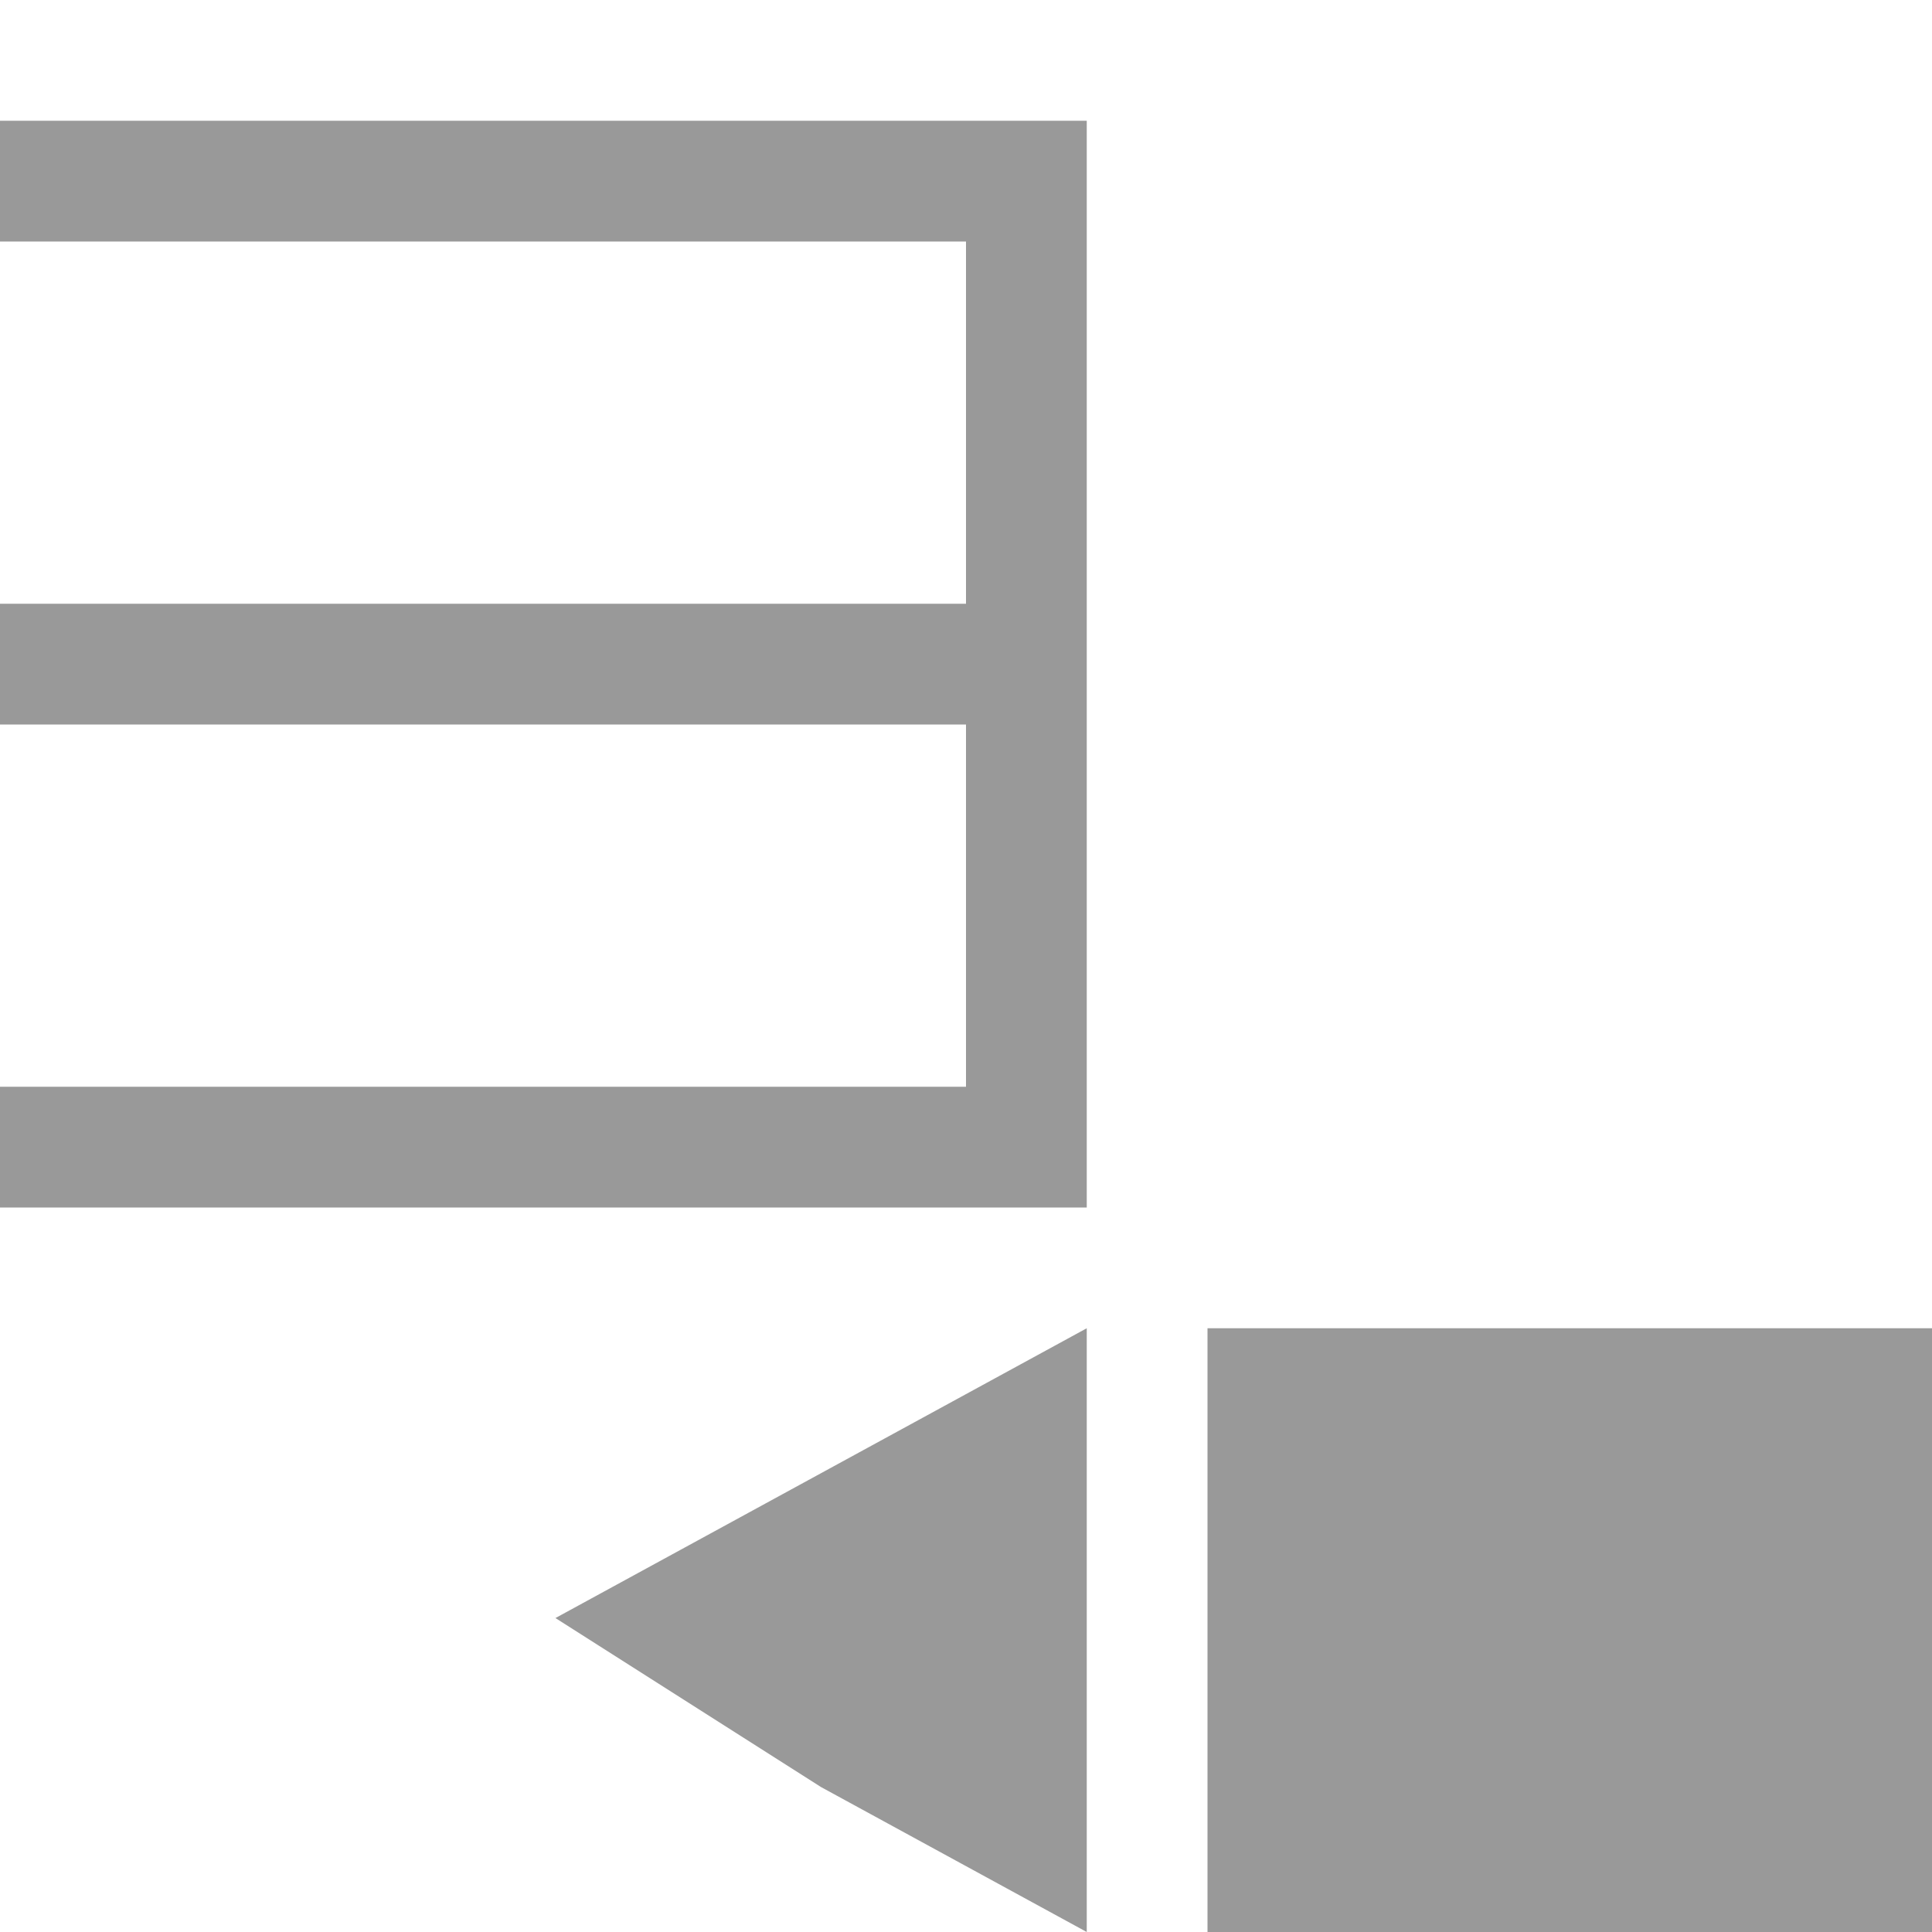
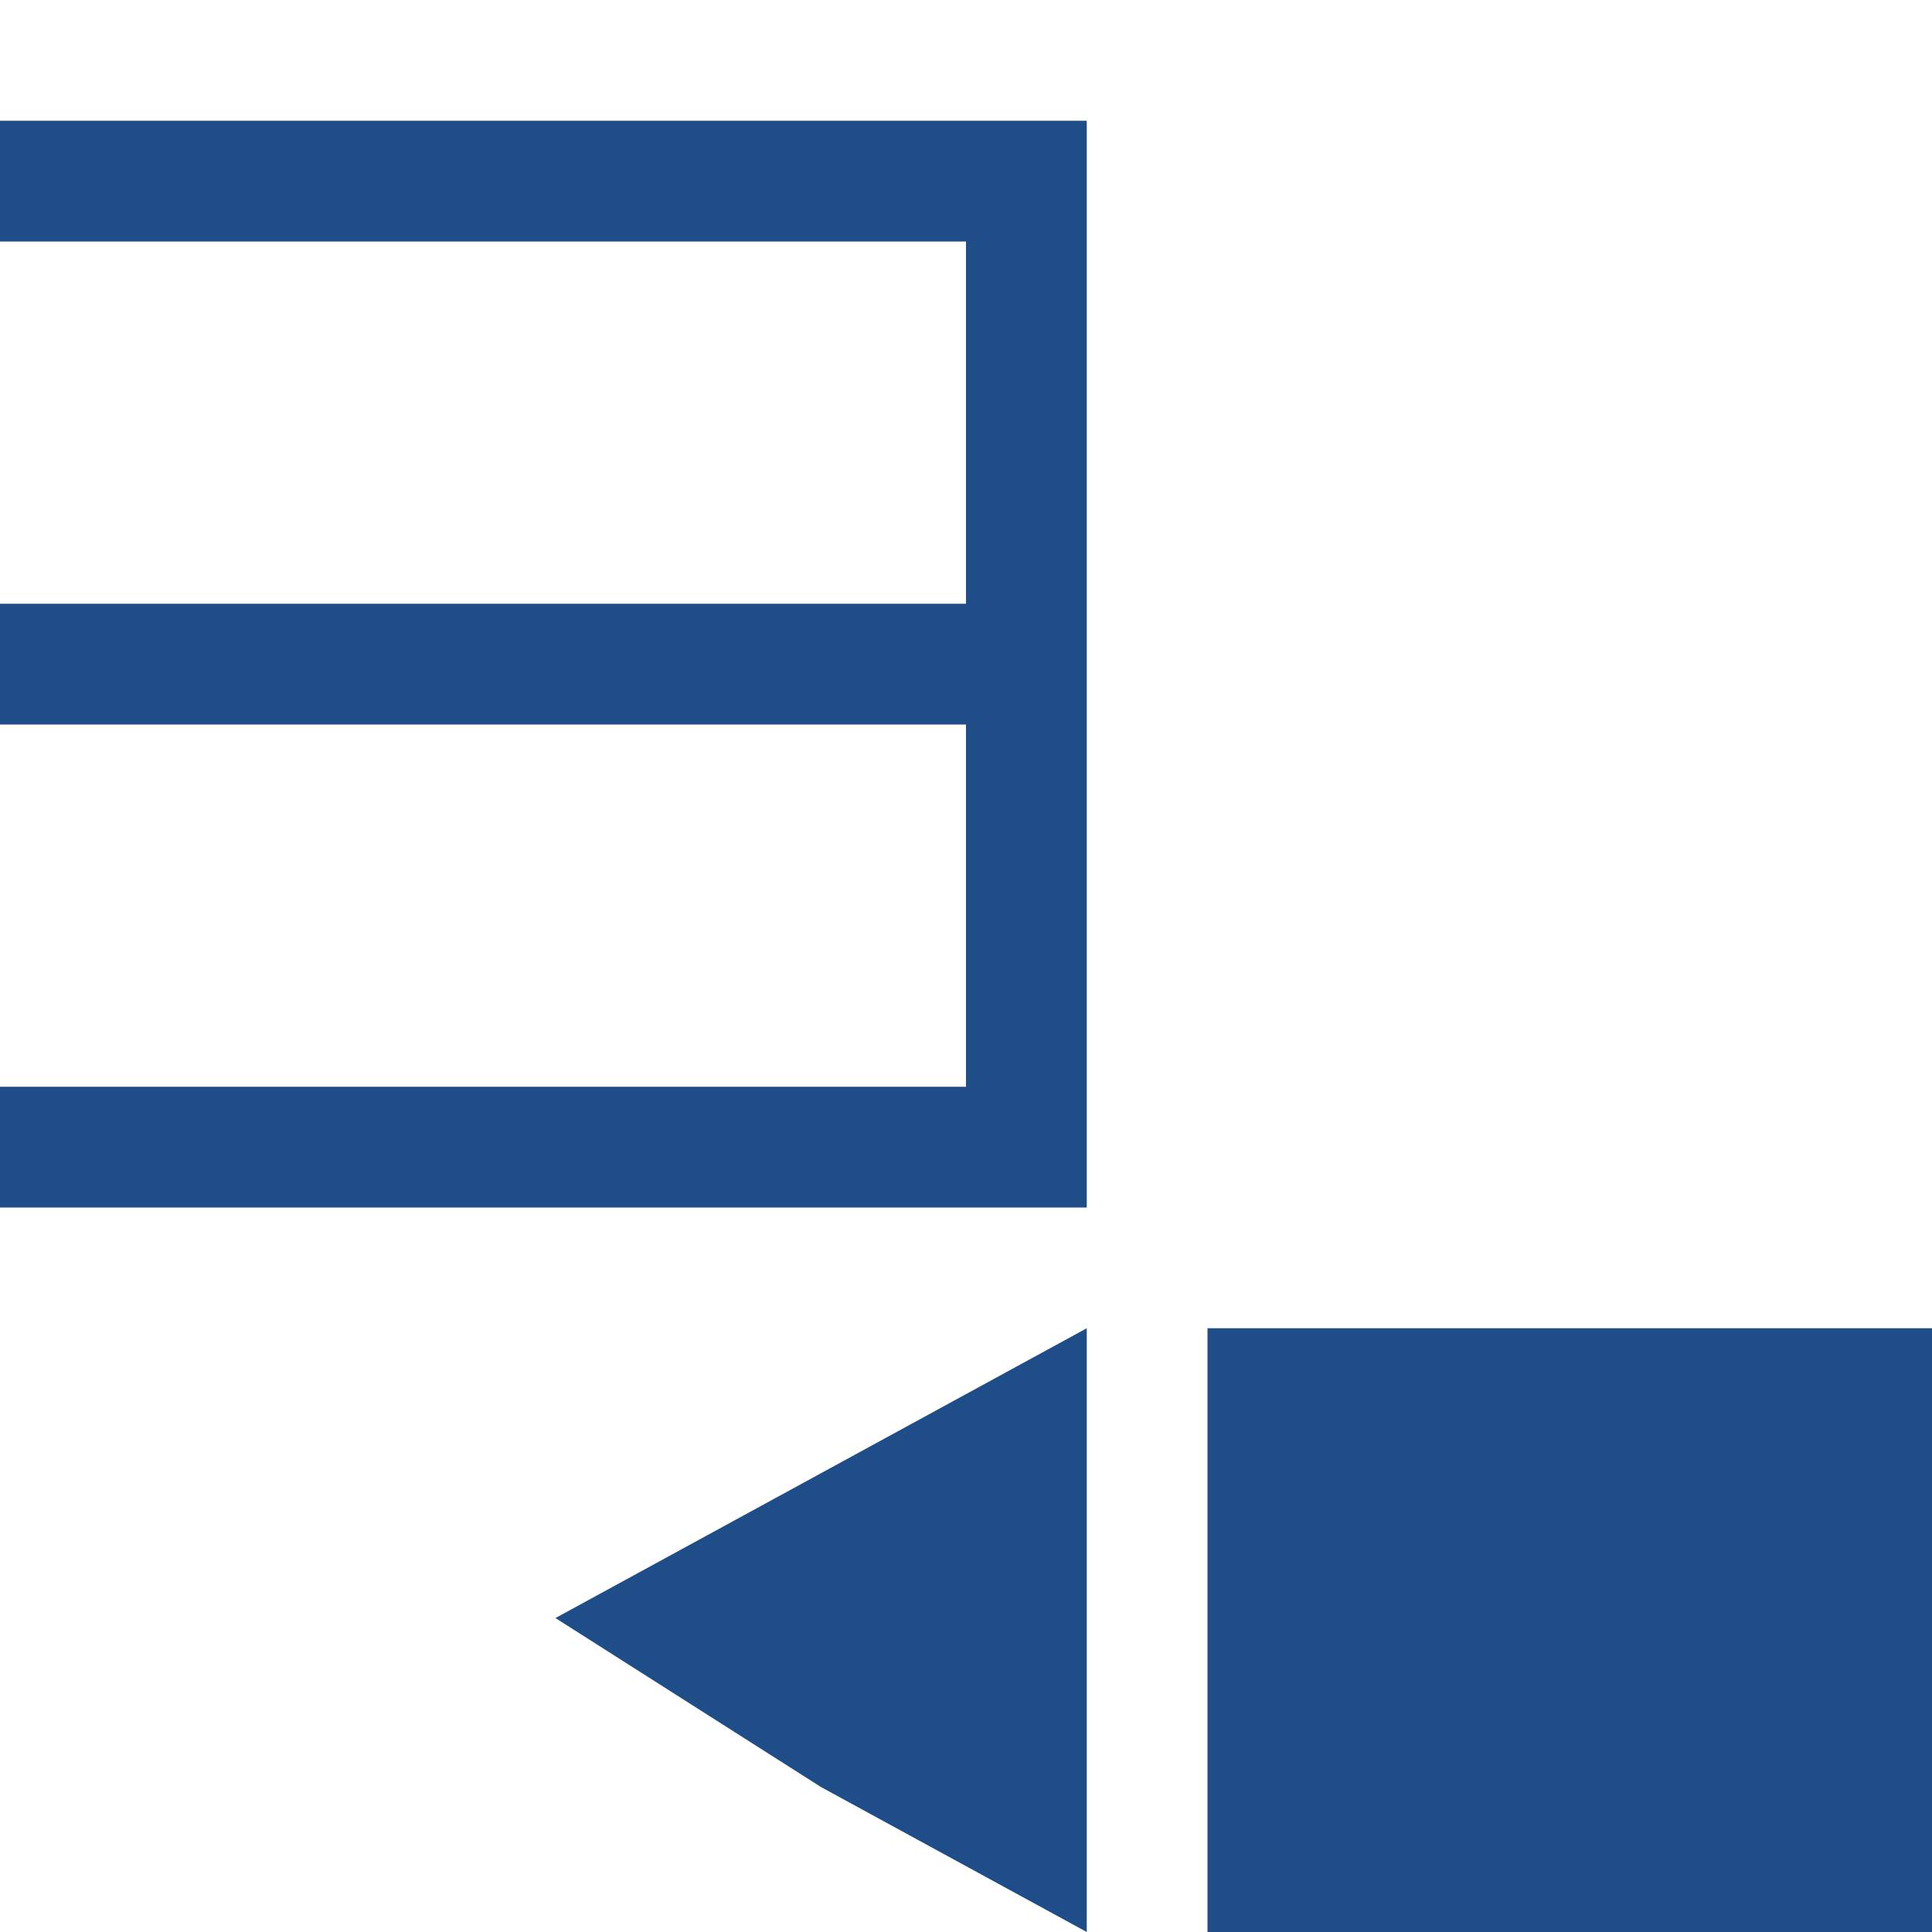
<svg xmlns="http://www.w3.org/2000/svg" width="16" height="16" viewBox="0 -1 16 16" preserveAspectRatio="xMinYMid meet" overflow="visible">
-   <path d="M16 10v5h-6v-5h6zm-9.2 3.8L9 15v-5l-2.2 1.2-2.2 1.2 2.2 1.4zM0 0v1h8v3H0v1h8v3H0v1h9V0H0z" fill="#999" />
+   <path d="M16 10v5h-6v-5h6zm-9.2 3.8L9 15v-5l-2.2 1.2-2.2 1.2 2.2 1.4zM0 0v1h8v3H0v1h8v3H0v1h9V0H0z" fill="#1F4D87" />
</svg>
